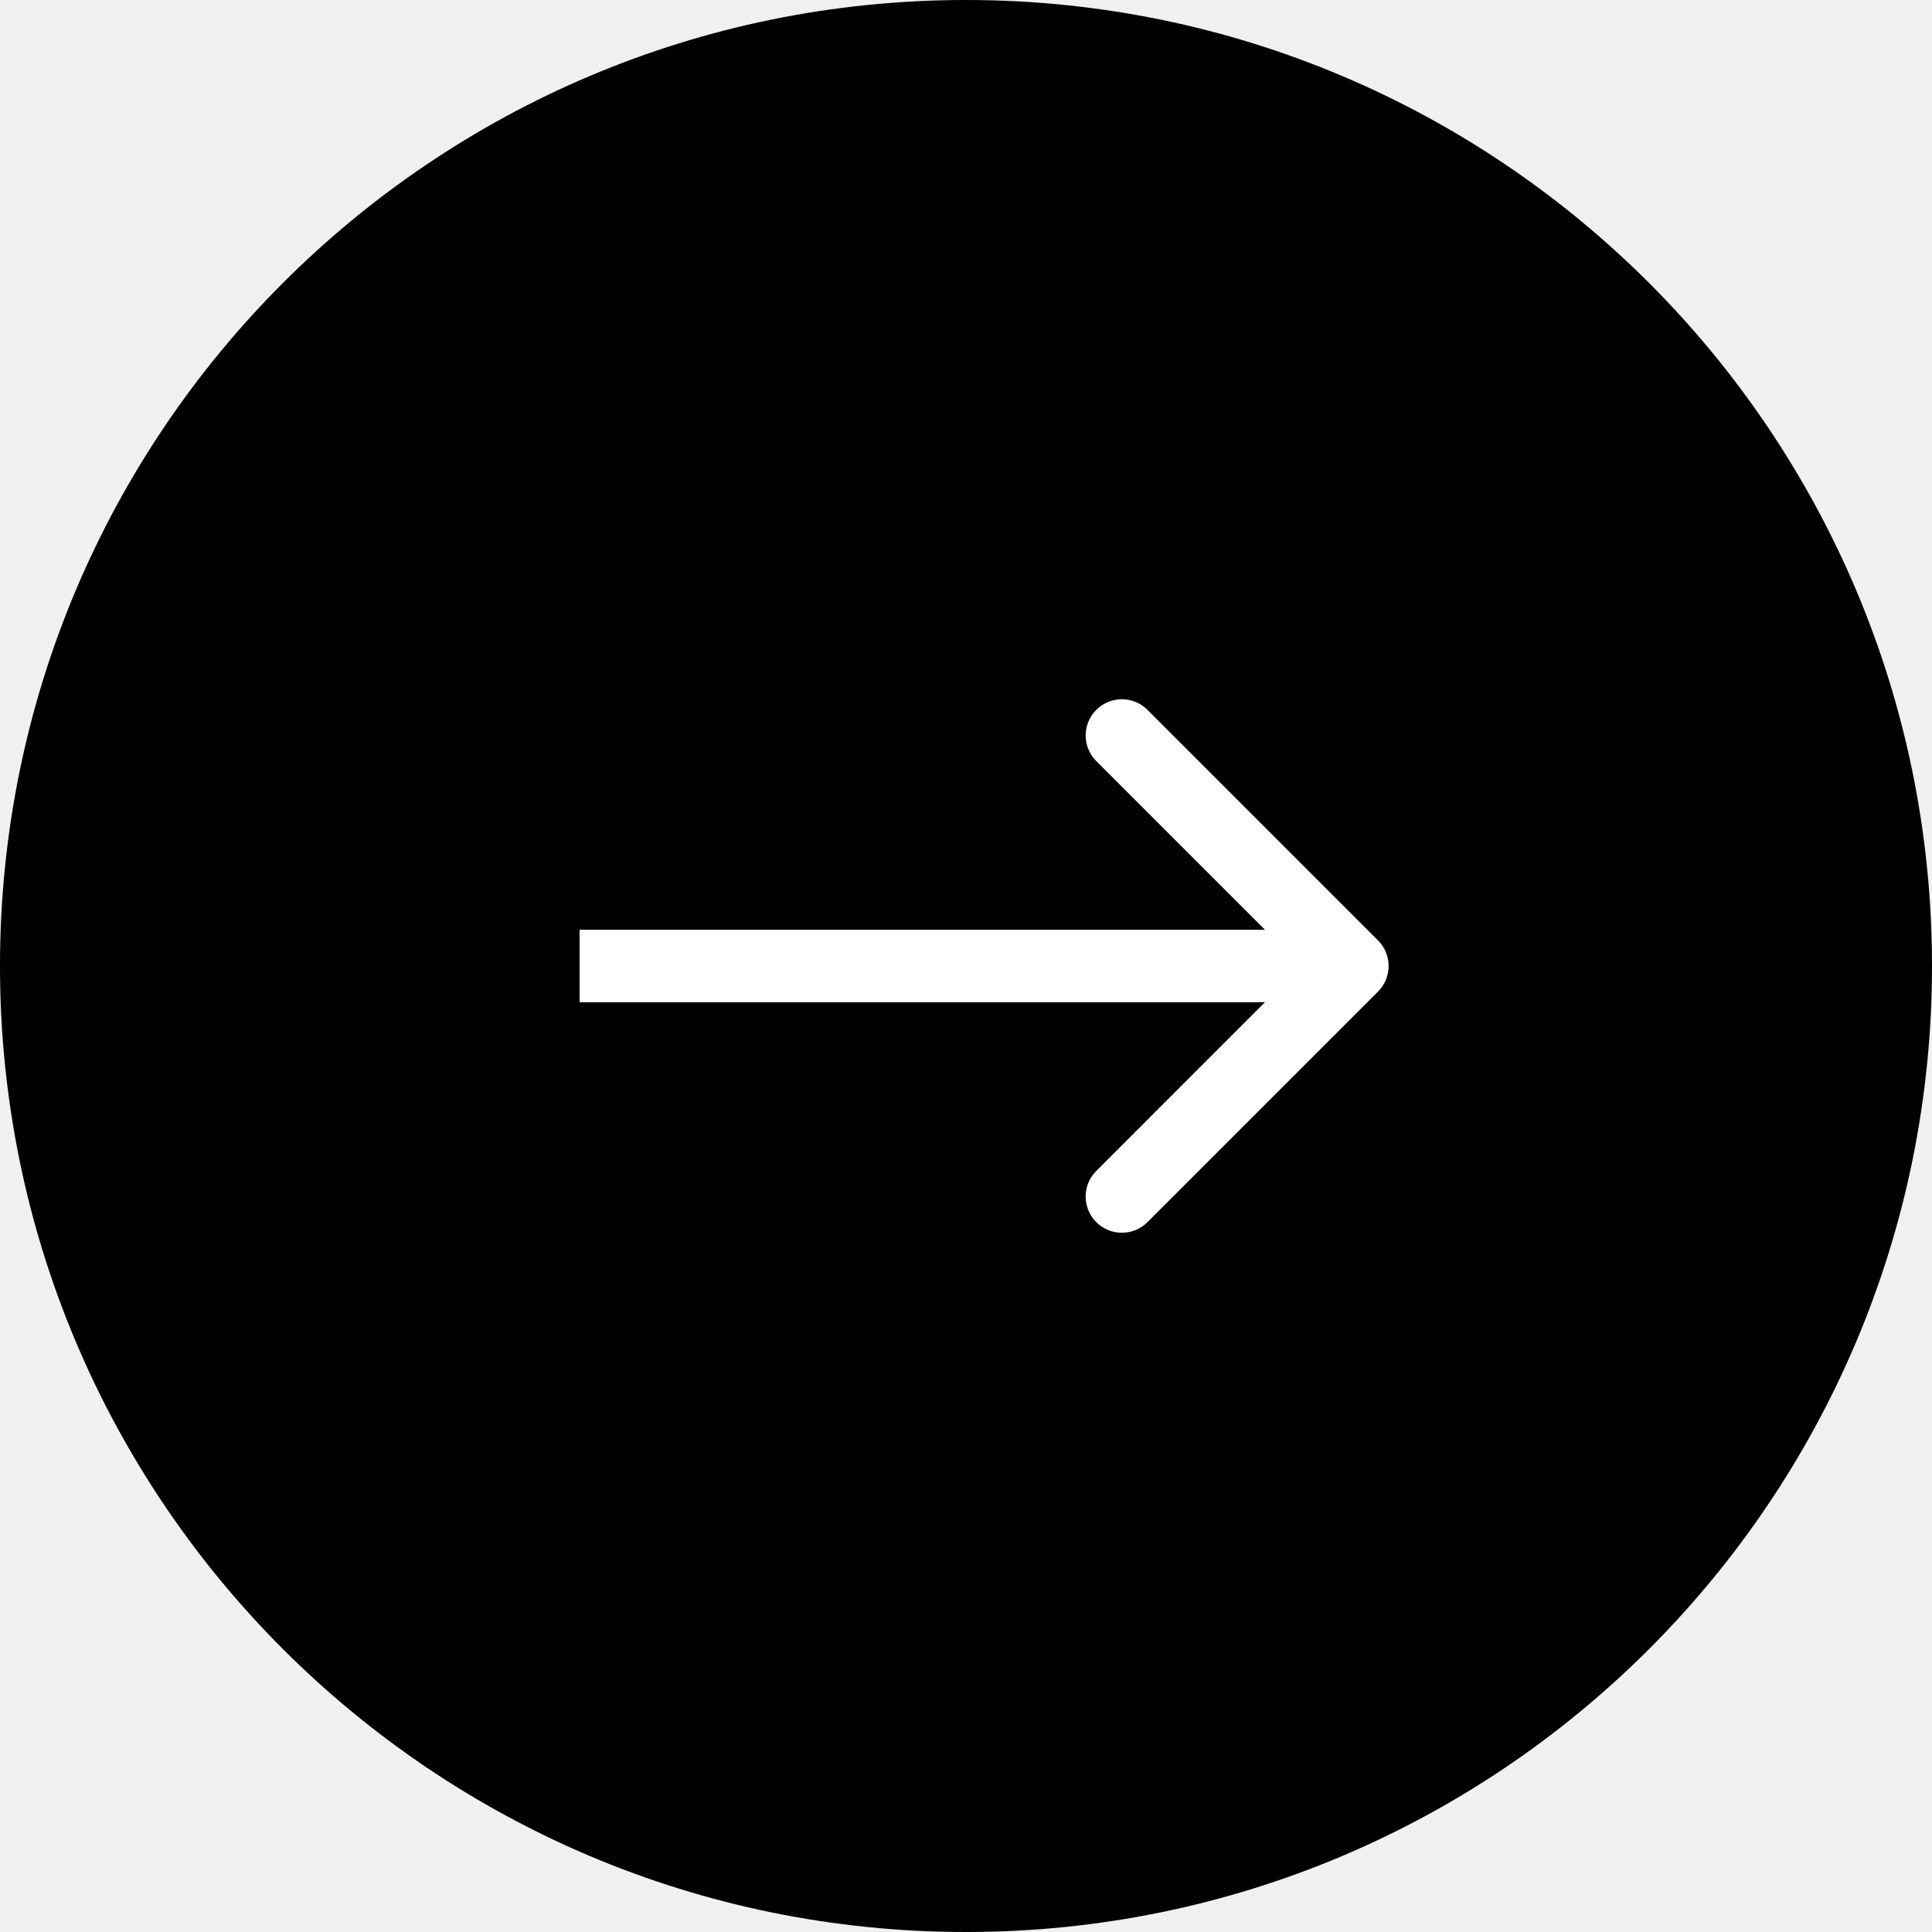
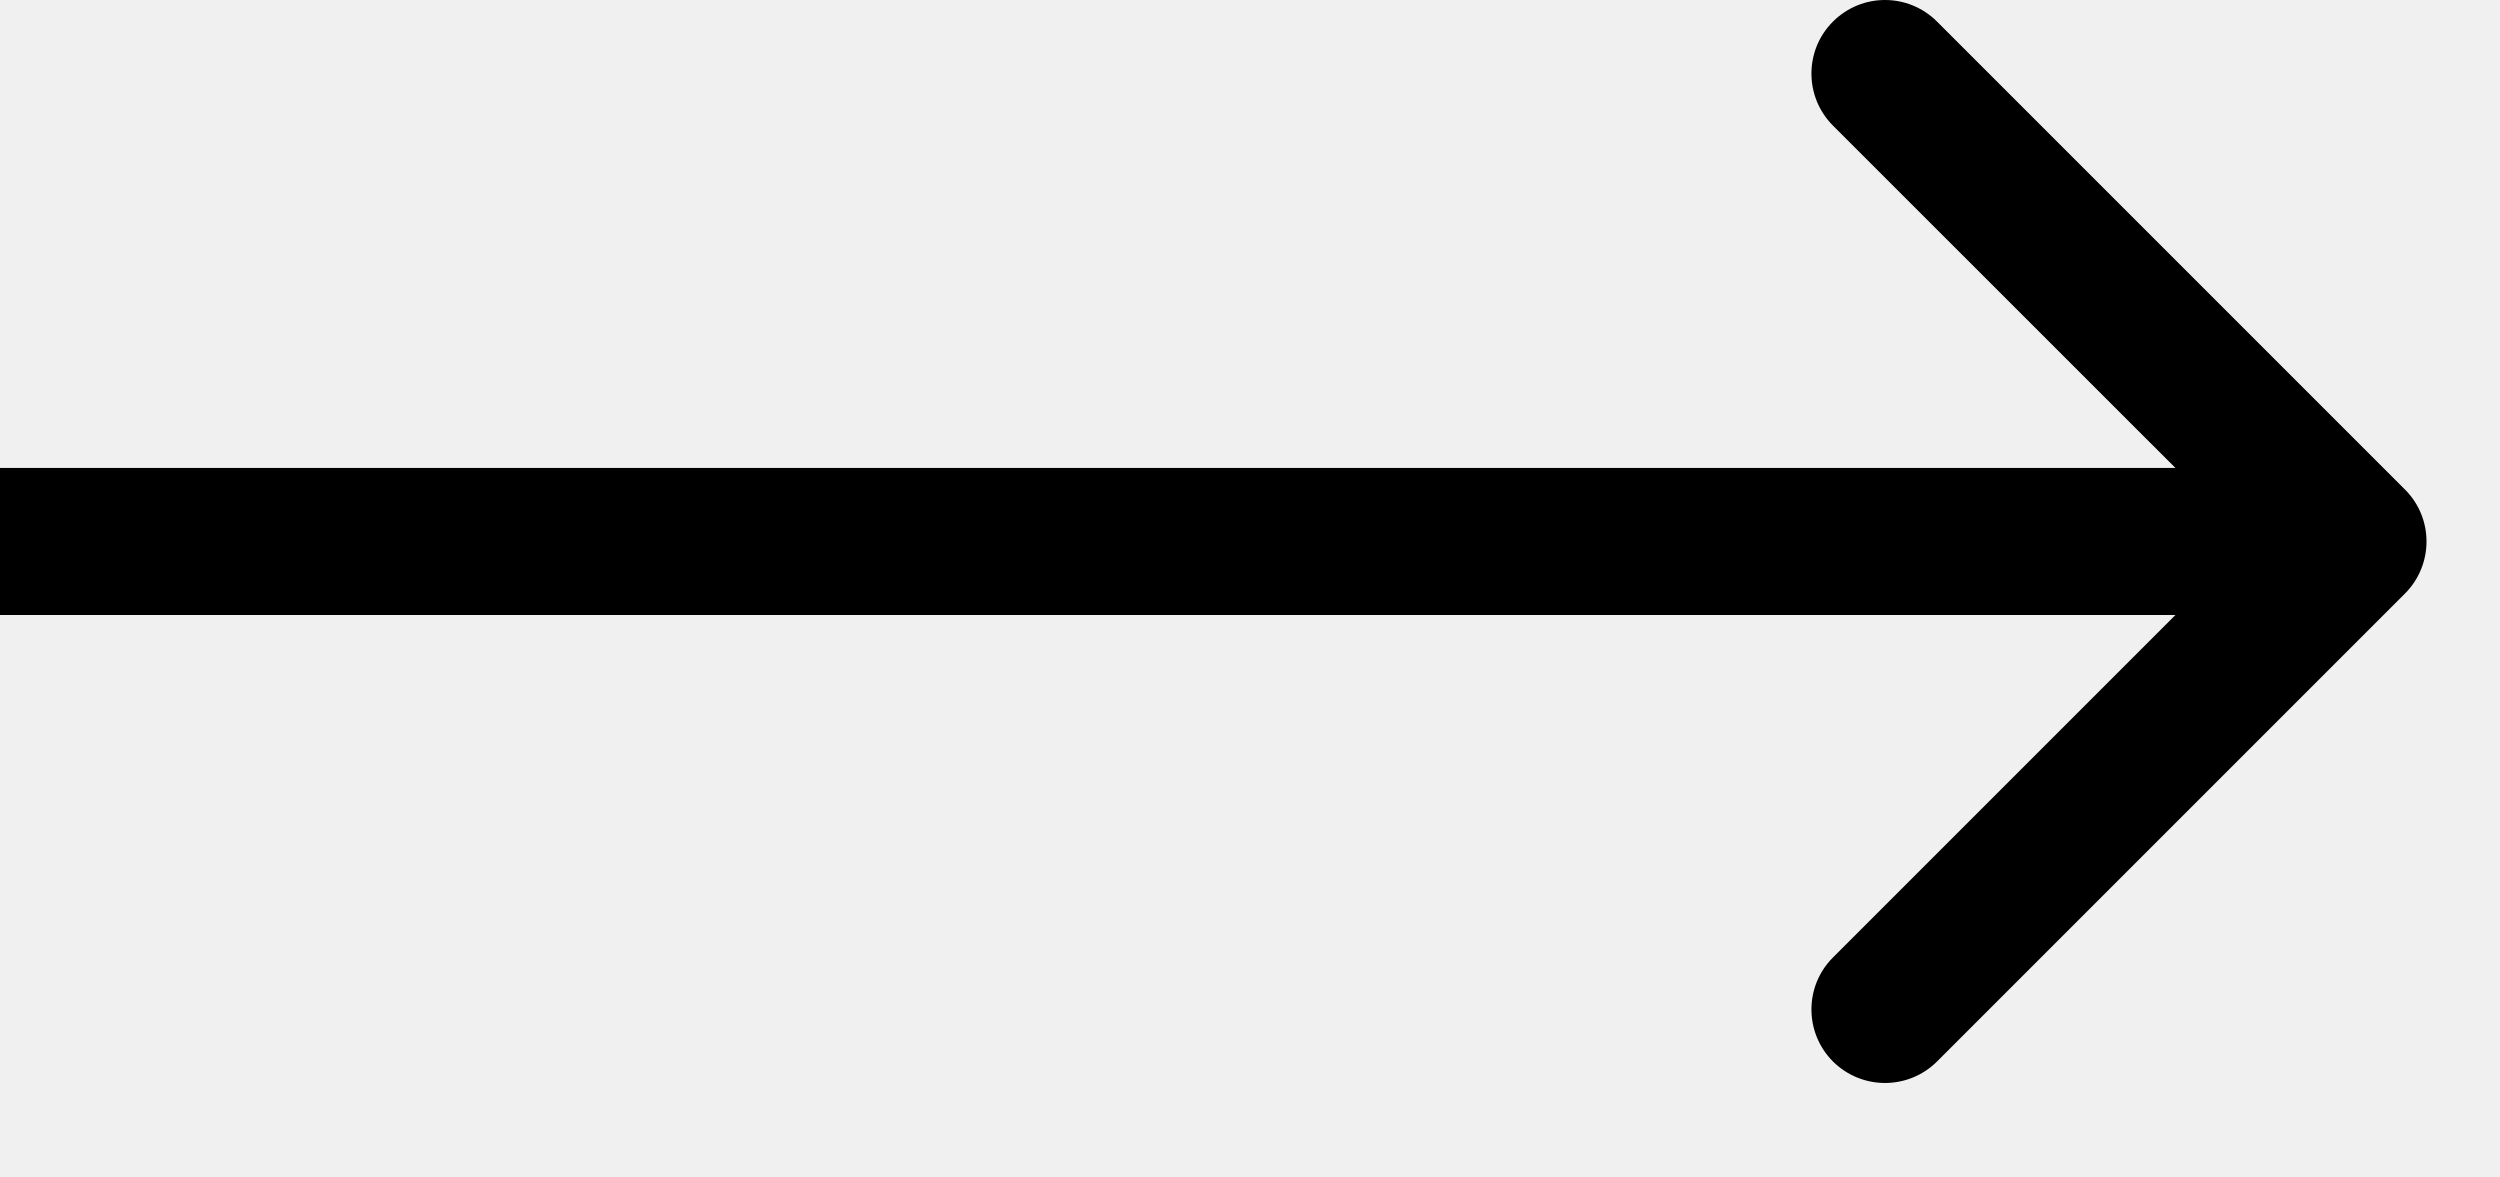
- <svg xmlns="http://www.w3.org/2000/svg" width="40" height="40" viewBox="0 0 40 40" fill="none">
-   <circle cx="20" cy="20" r="20" fill="currentColor" />
-   <path d="M28.53 20.53C28.823 20.237 28.823 19.763 28.53 19.47L23.757 14.697C23.465 14.404 22.99 14.404 22.697 14.697C22.404 14.99 22.404 15.464 22.697 15.757L26.939 20L22.697 24.243C22.404 24.535 22.404 25.01 22.697 25.303C22.99 25.596 23.465 25.596 23.757 25.303L28.53 20.53ZM12 20V20.75H28V20V19.25H12V20Z" fill="white" />
+ <svg xmlns="http://www.w3.org/2000/svg" width="17" height="8" viewBox="0 0 17 8" fill="none">
+   <path d="M16.354 4.036C16.549 3.84 16.549 3.524 16.354 3.329L13.172 0.147C12.976 -0.049 12.66 -0.049 12.464 0.147C12.269 0.342 12.269 0.658 12.464 0.854L15.293 3.682L12.464 6.511C12.269 6.706 12.269 7.022 12.464 7.218C12.66 7.413 12.976 7.413 13.172 7.218L16.354 4.036ZM0 3.682V4.182H16V3.682V3.182H0V3.682Z" fill="currentColor" />
</svg>
